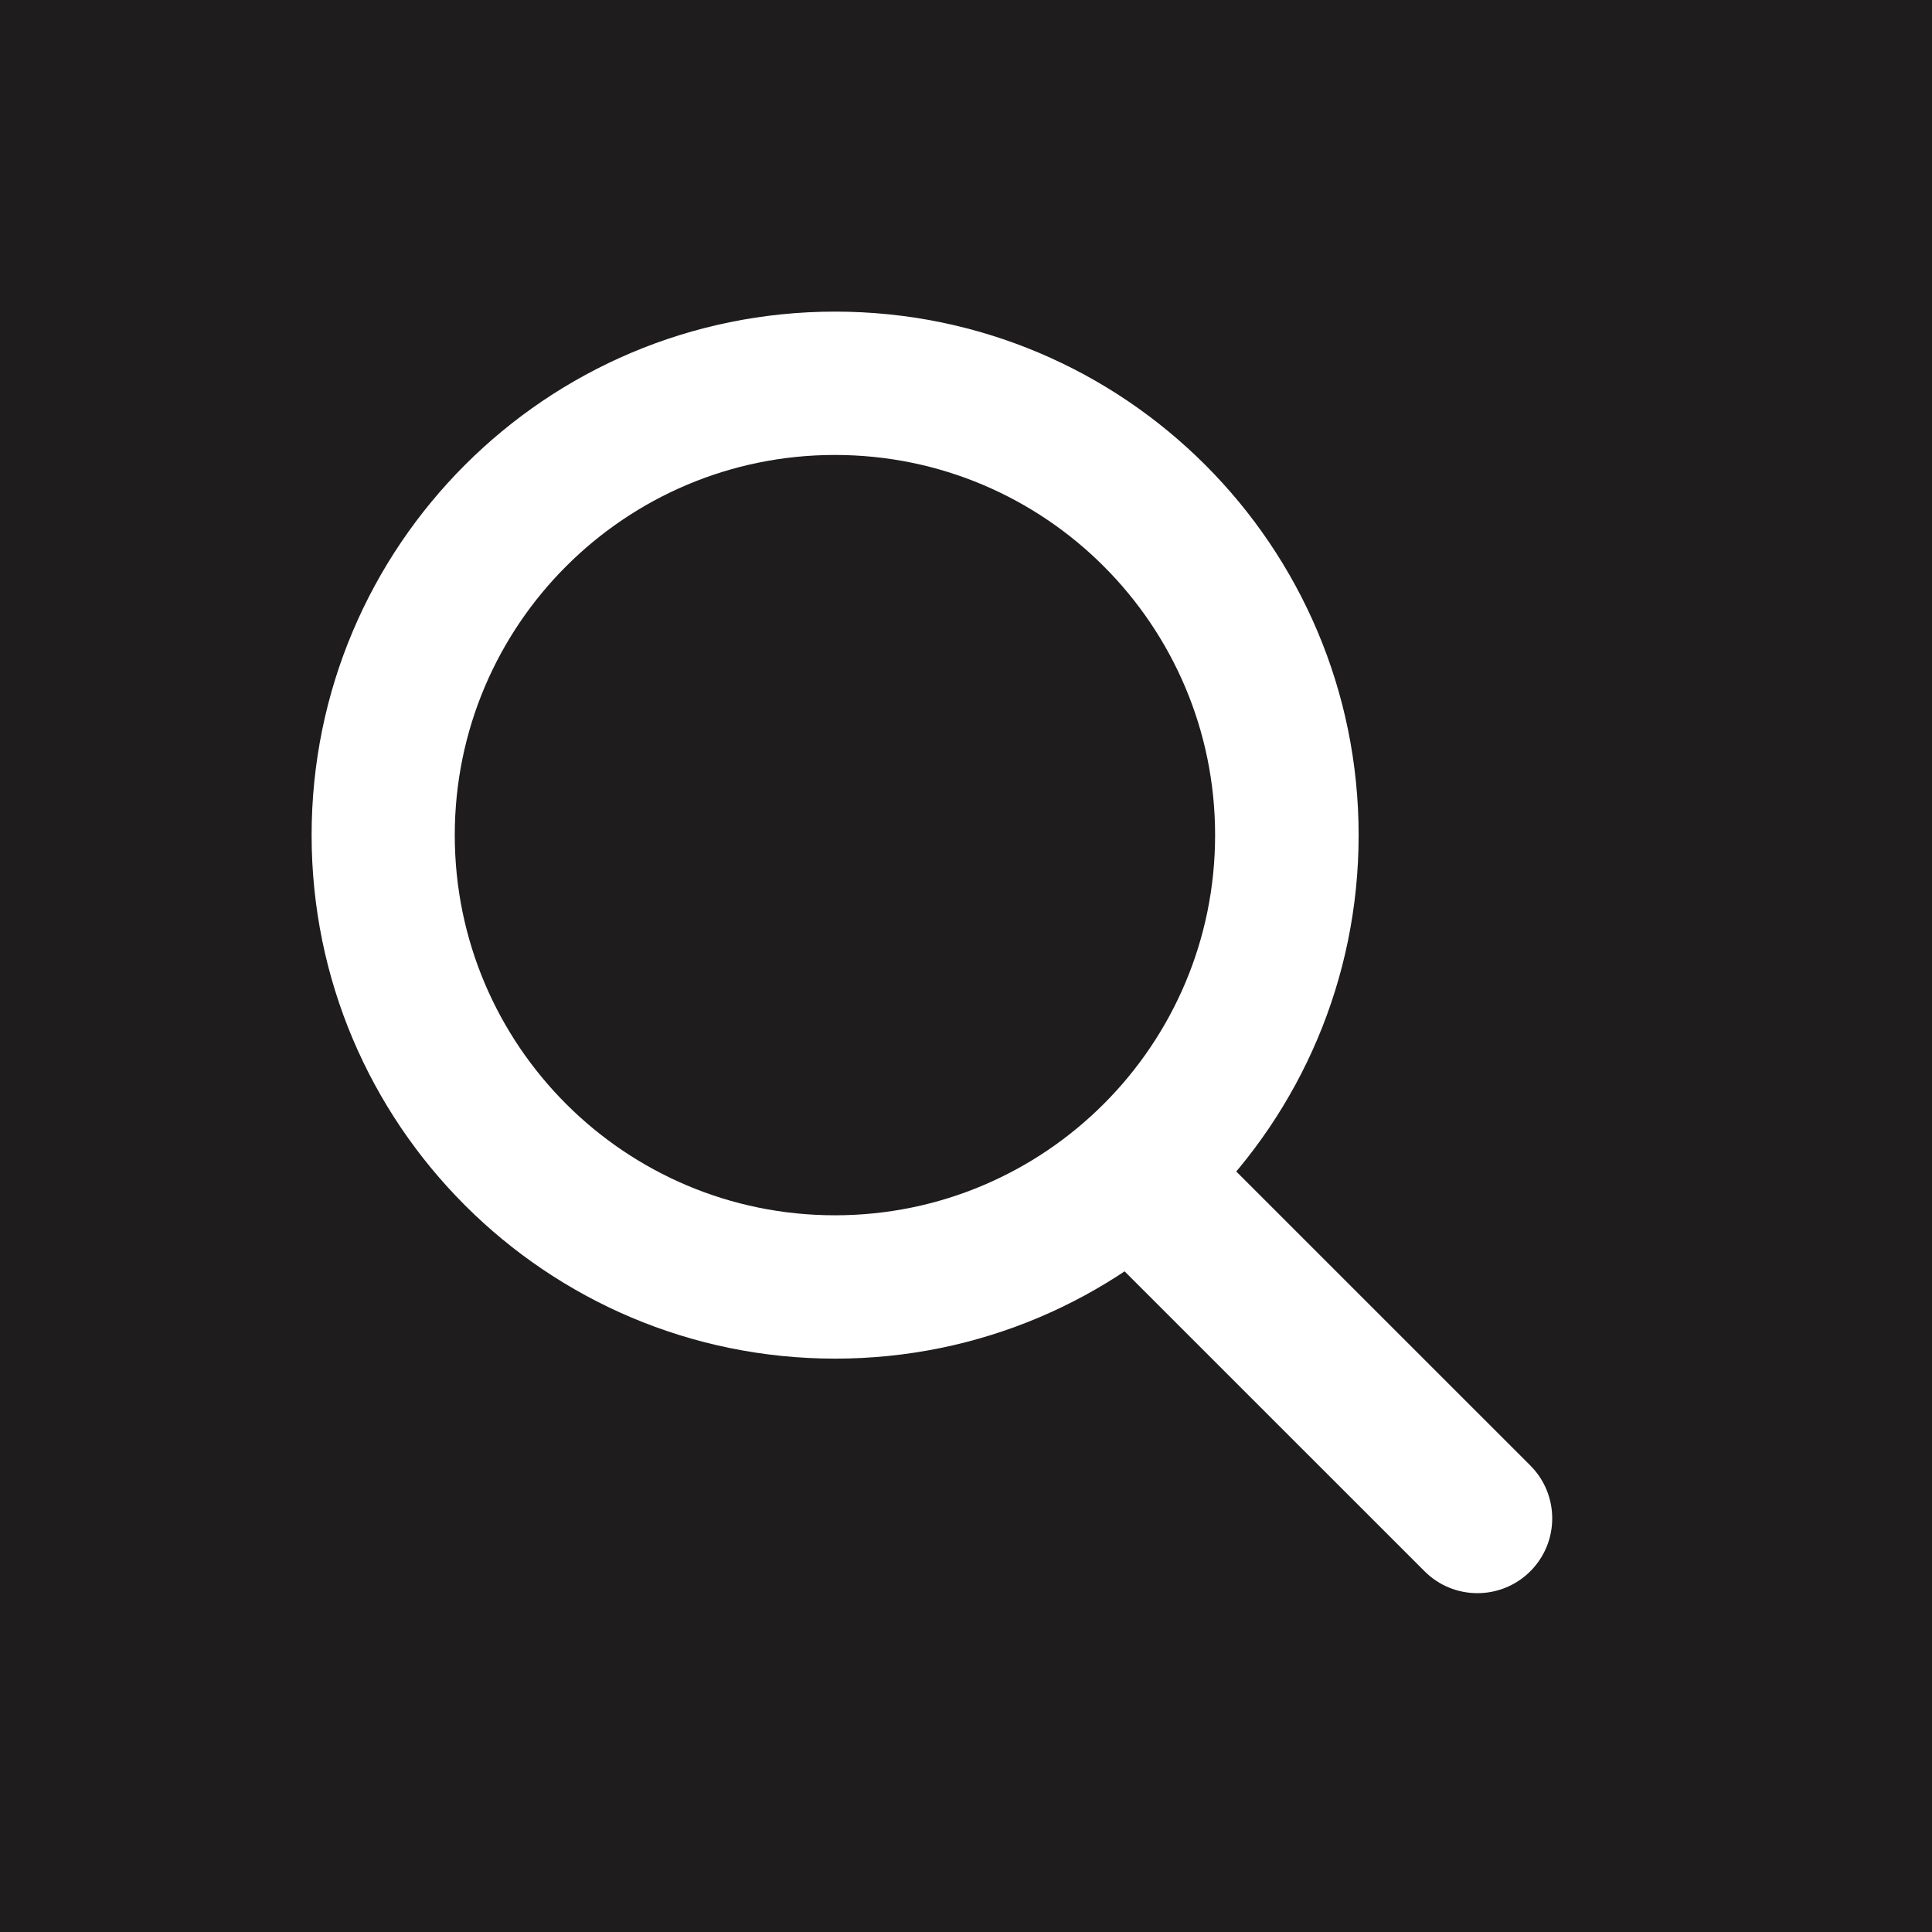
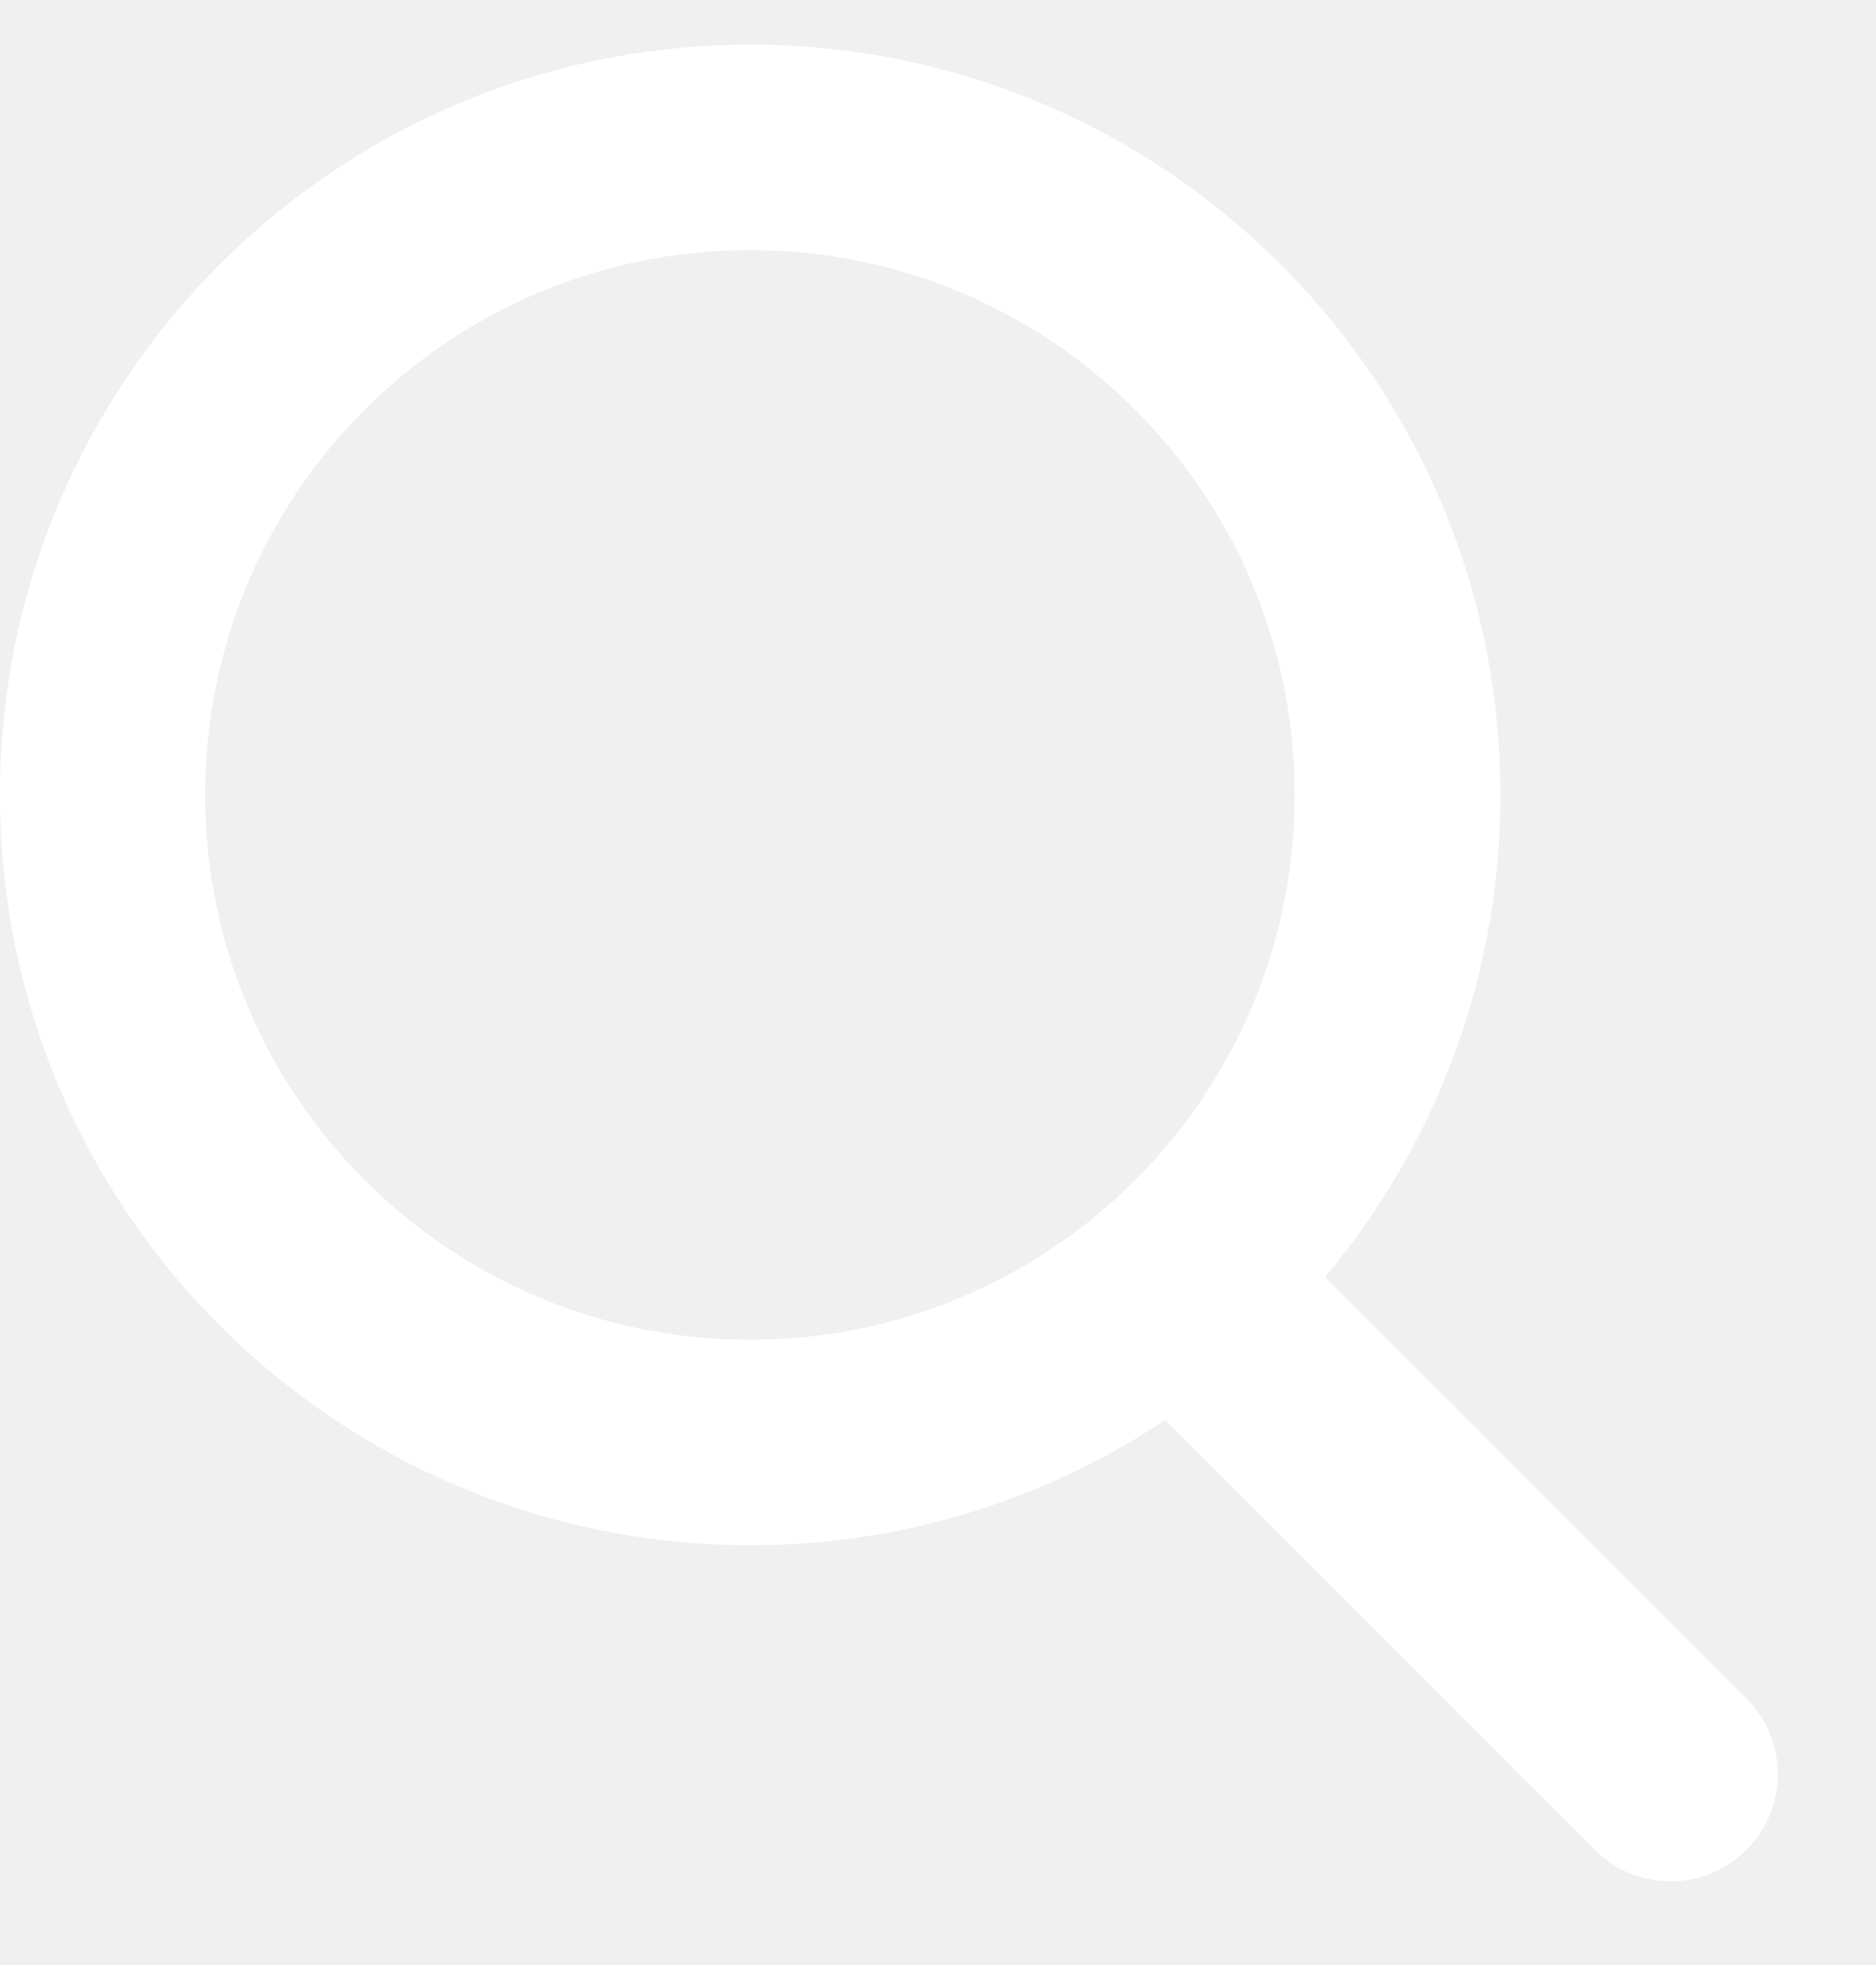
- <svg xmlns="http://www.w3.org/2000/svg" width="31" height="31" viewBox="0 0 31 31" fill="none">
-   <rect width="31" height="31" transform="matrix(0 -1 -1 0 31 31)" fill="#1E1C1C" />
-   <rect width="21" height="21" transform="translate(5 5)" fill="#1E1C1C" />
-   <path fill-rule="evenodd" clip-rule="evenodd" d="M13.4 21.8C18.039 21.8 21.8 18.039 21.8 13.4C21.8 8.761 18.039 5 13.4 5C8.761 5 5 8.761 5 13.4C5 18.039 8.761 21.8 13.4 21.8ZM13.397 19.5C16.766 19.5 19.497 16.769 19.497 13.4C19.497 10.031 16.766 7.3 13.397 7.3C10.028 7.3 7.297 10.031 7.297 13.4C7.297 16.769 10.028 19.5 13.397 19.5Z" fill="white" />
-   <rect x="16.758" y="19.113" width="2.4" height="9.826" rx="1.2" transform="rotate(-45.0056 16.7578 19.1133)" fill="white" />
+ <svg xmlns="http://www.w3.org/2000/svg" width="21" height="22" viewBox="0 0 21 22" fill="none">
+   <g id="Icon_Search">
+     <path id="Subtract" fill-rule="evenodd" clip-rule="evenodd" d="M8.4 17.3C13.039 17.3 16.8 13.539 16.8 8.9C16.8 4.261 13.039 0.5 8.4 0.5C3.761 0.5 0 4.261 0 8.9C0 13.539 3.761 17.3 8.4 17.3ZM8.397 15C11.766 15 14.497 12.269 14.497 8.9C14.497 5.531 11.766 2.8 8.397 2.8C5.028 2.8 2.297 5.531 2.297 8.9C2.297 12.269 5.028 15 8.397 15Z" fill="white" />
+     <rect id="Rectangle 1115" x="11.758" y="14.613" width="2.4" height="9.826" rx="1.2" transform="rotate(-45.0056 11.7578 14.6133)" fill="white" />
+   </g>
</svg>
